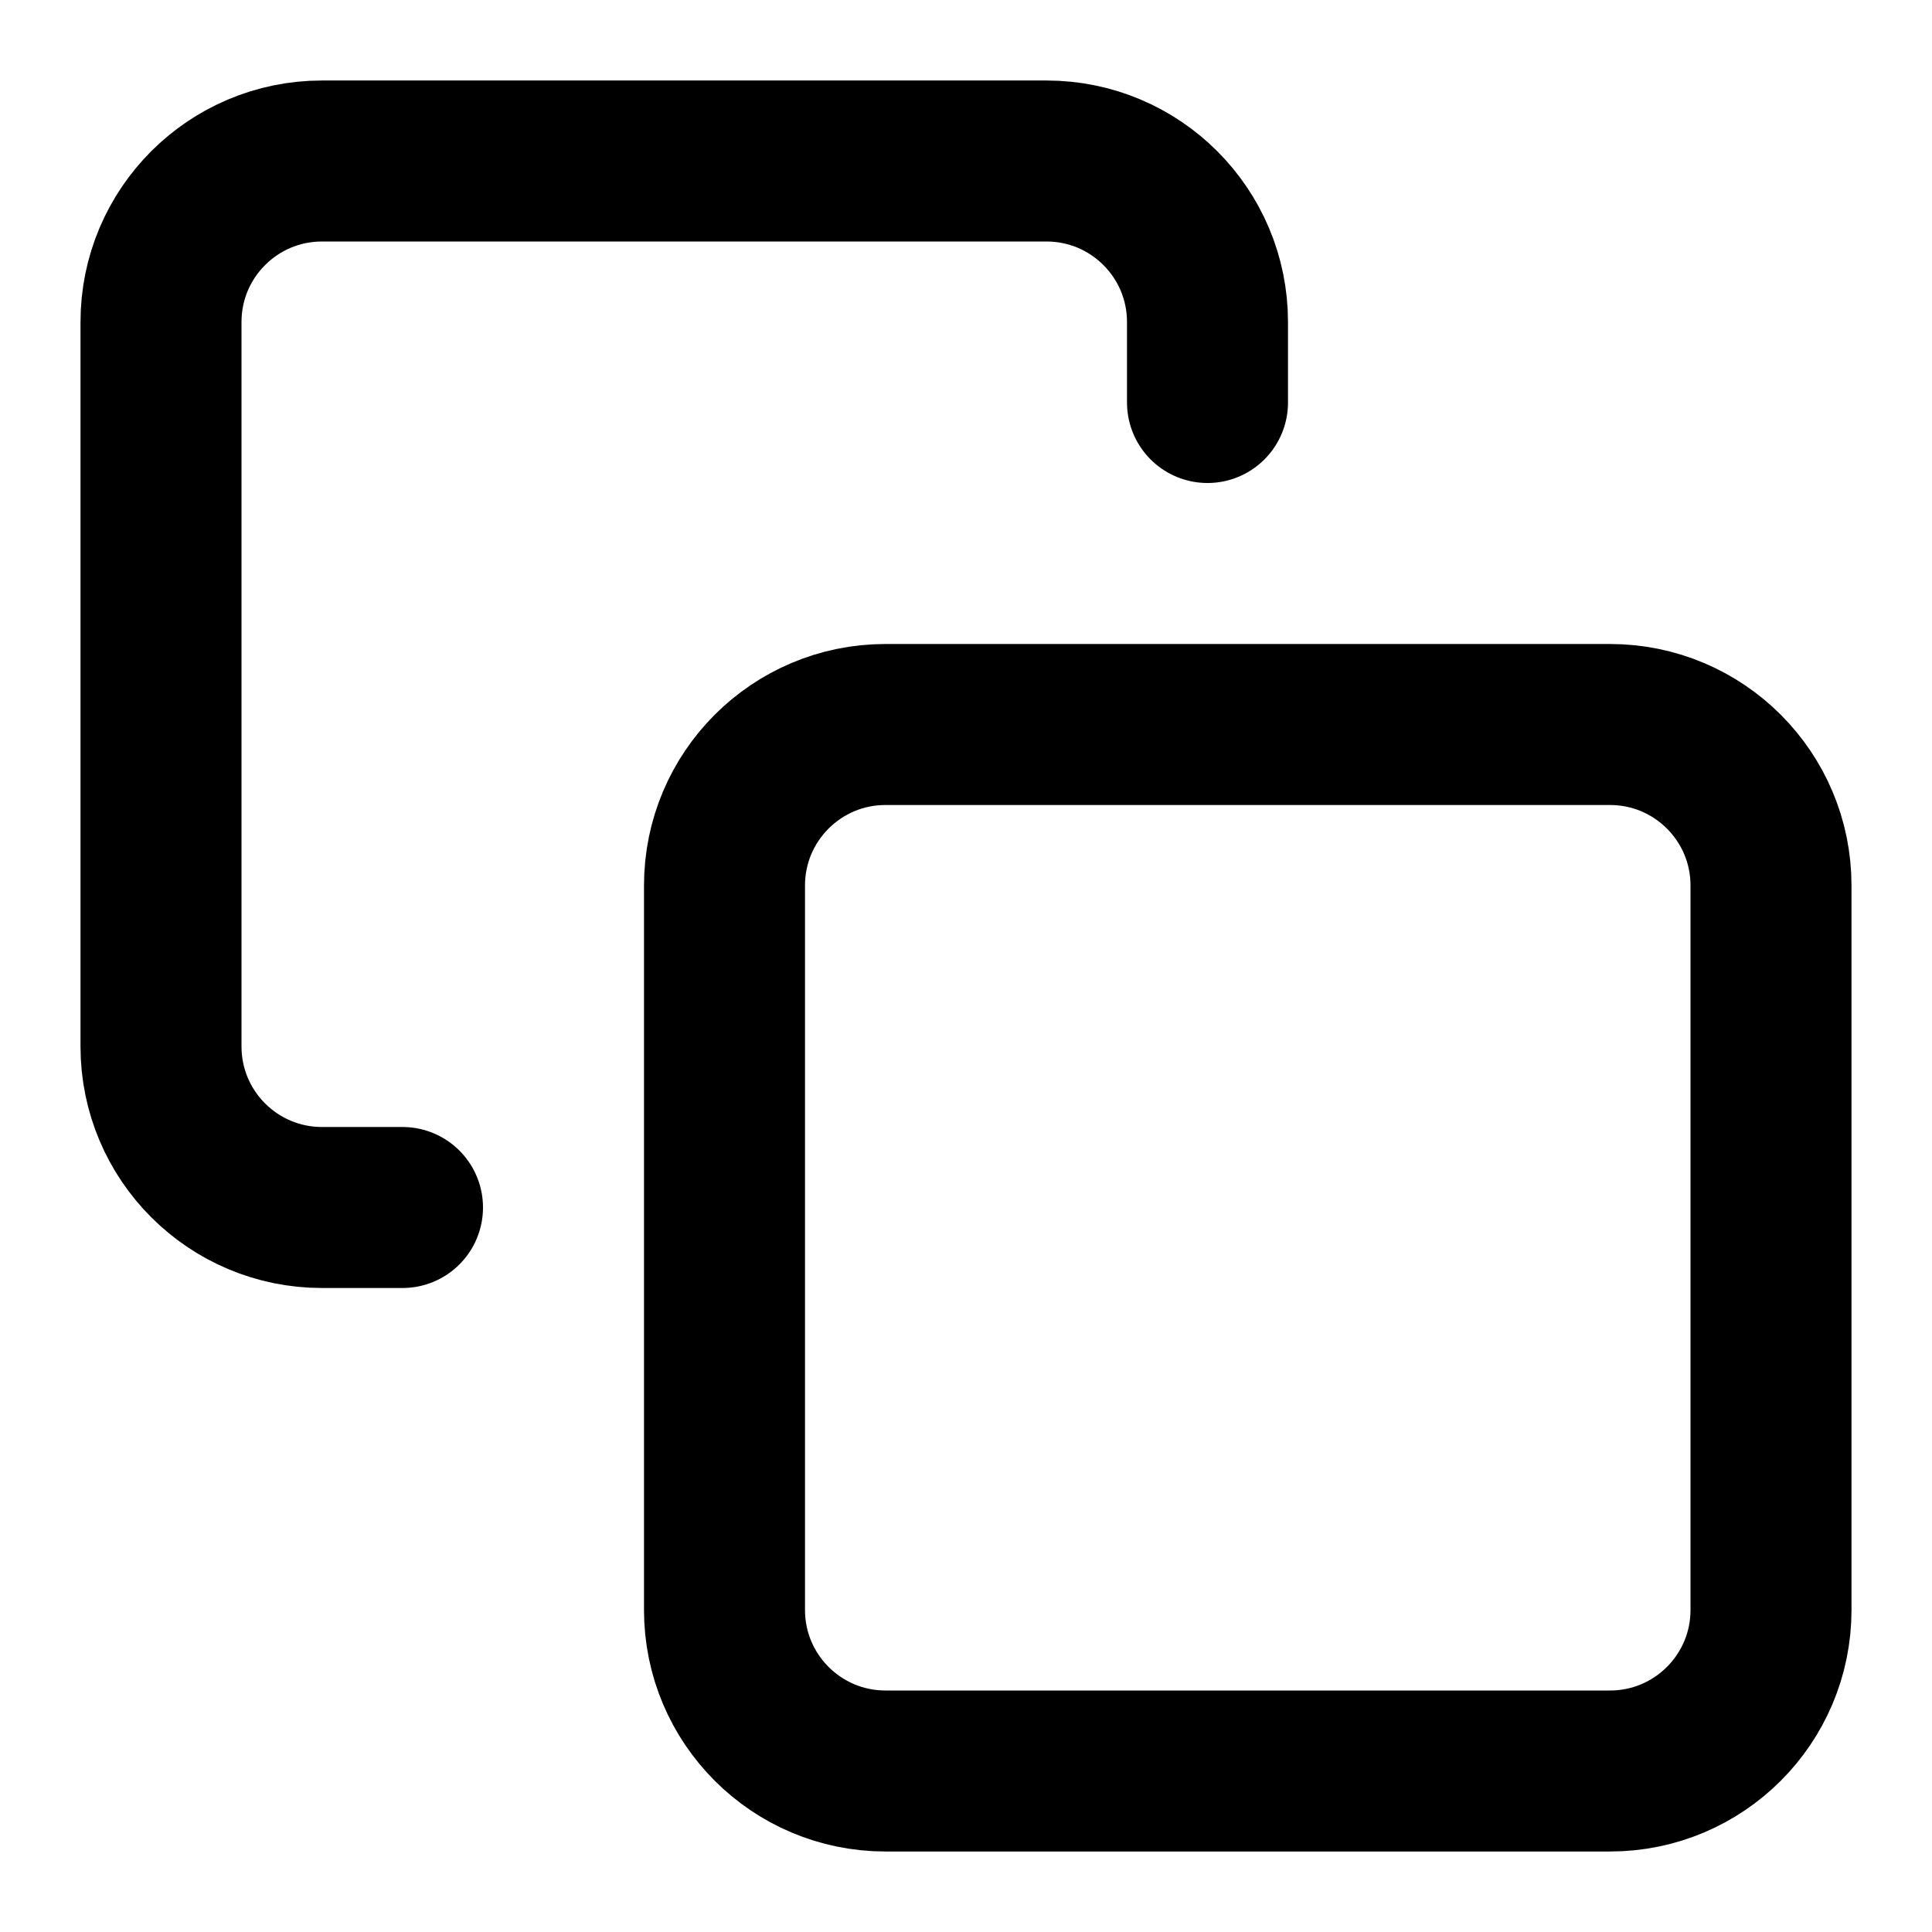
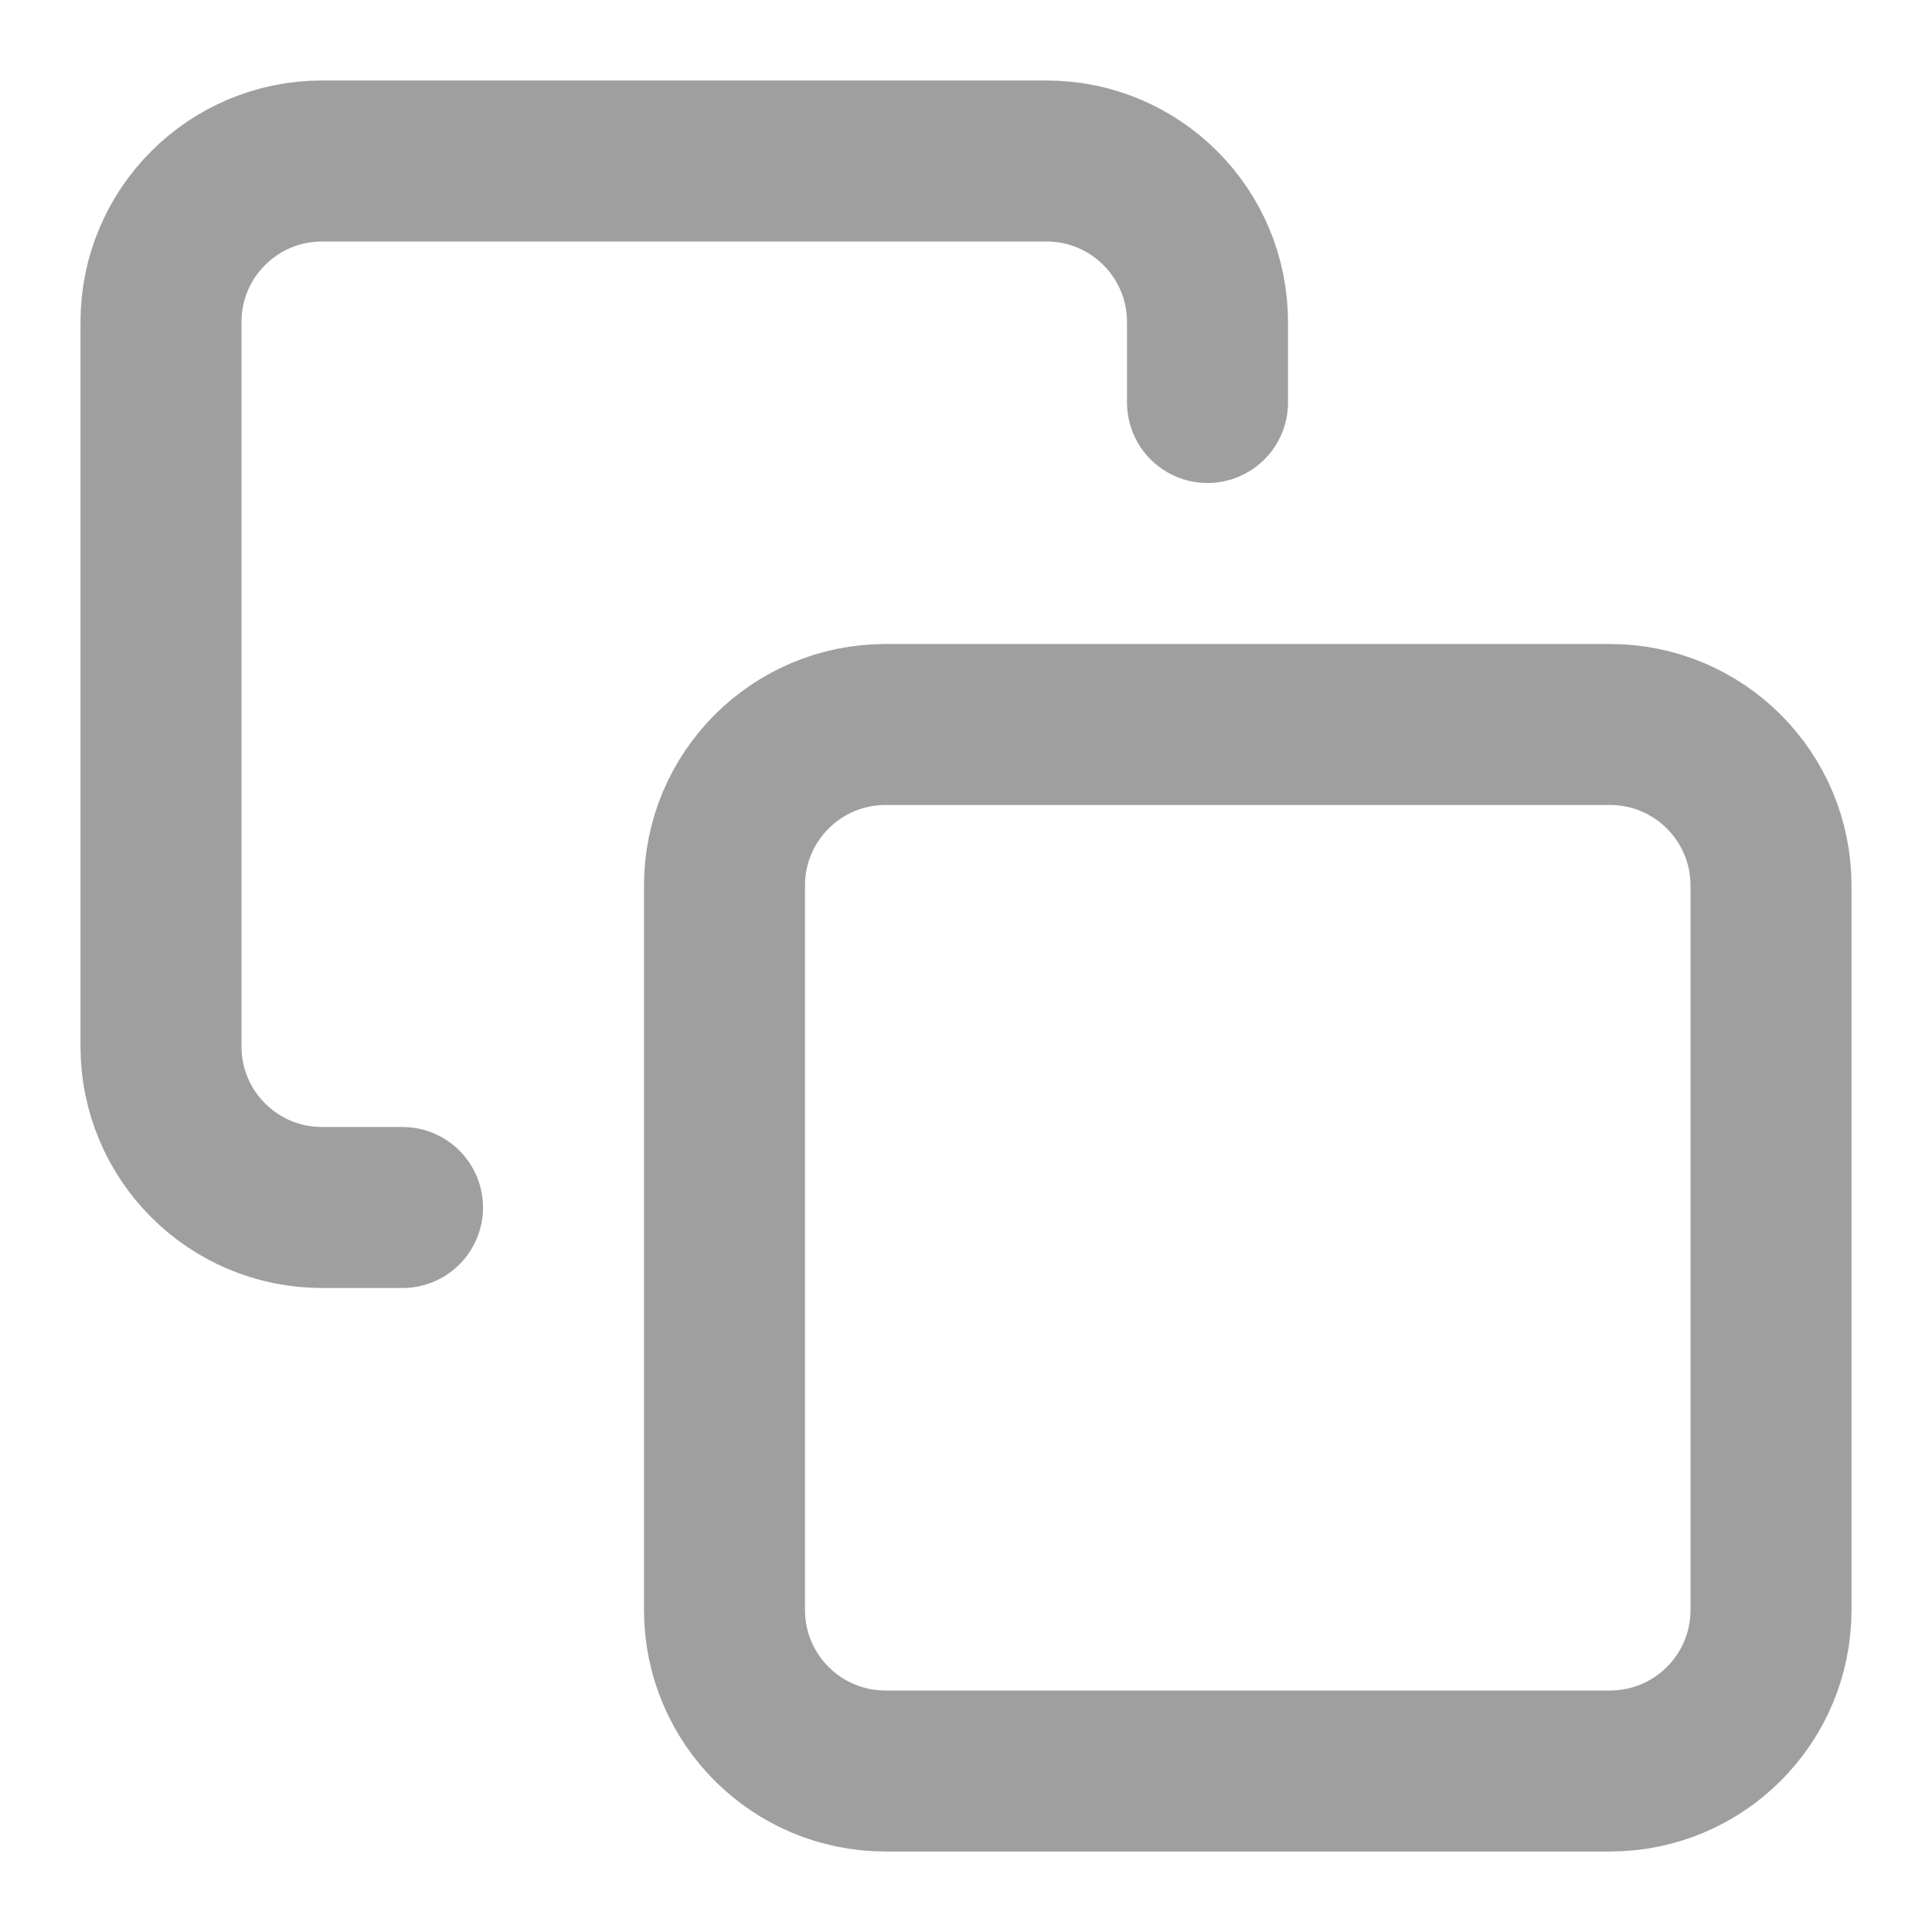
- <svg xmlns="http://www.w3.org/2000/svg" class="feather feather-copy" fill="none" height="24" stroke="currentColor" stroke-linecap="round" stroke-linejoin="round" stroke-width="2" viewBox="0 0 24 24" width="24">
+ <svg xmlns="http://www.w3.org/2000/svg" class="feather feather-copy" fill="none" height="24" stroke="#9F9F9F" stroke-linecap="round" stroke-linejoin="round" stroke-width="2" viewBox="0 0 24 24" width="24">
  <rect height="13" rx="2" ry="2" width="13" x="9" y="9" />
  <path d="M5 15H4a2 2 0 0 1-2-2V4a2 2 0 0 1 2-2h9a2 2 0 0 1 2 2v1" />
</svg>
